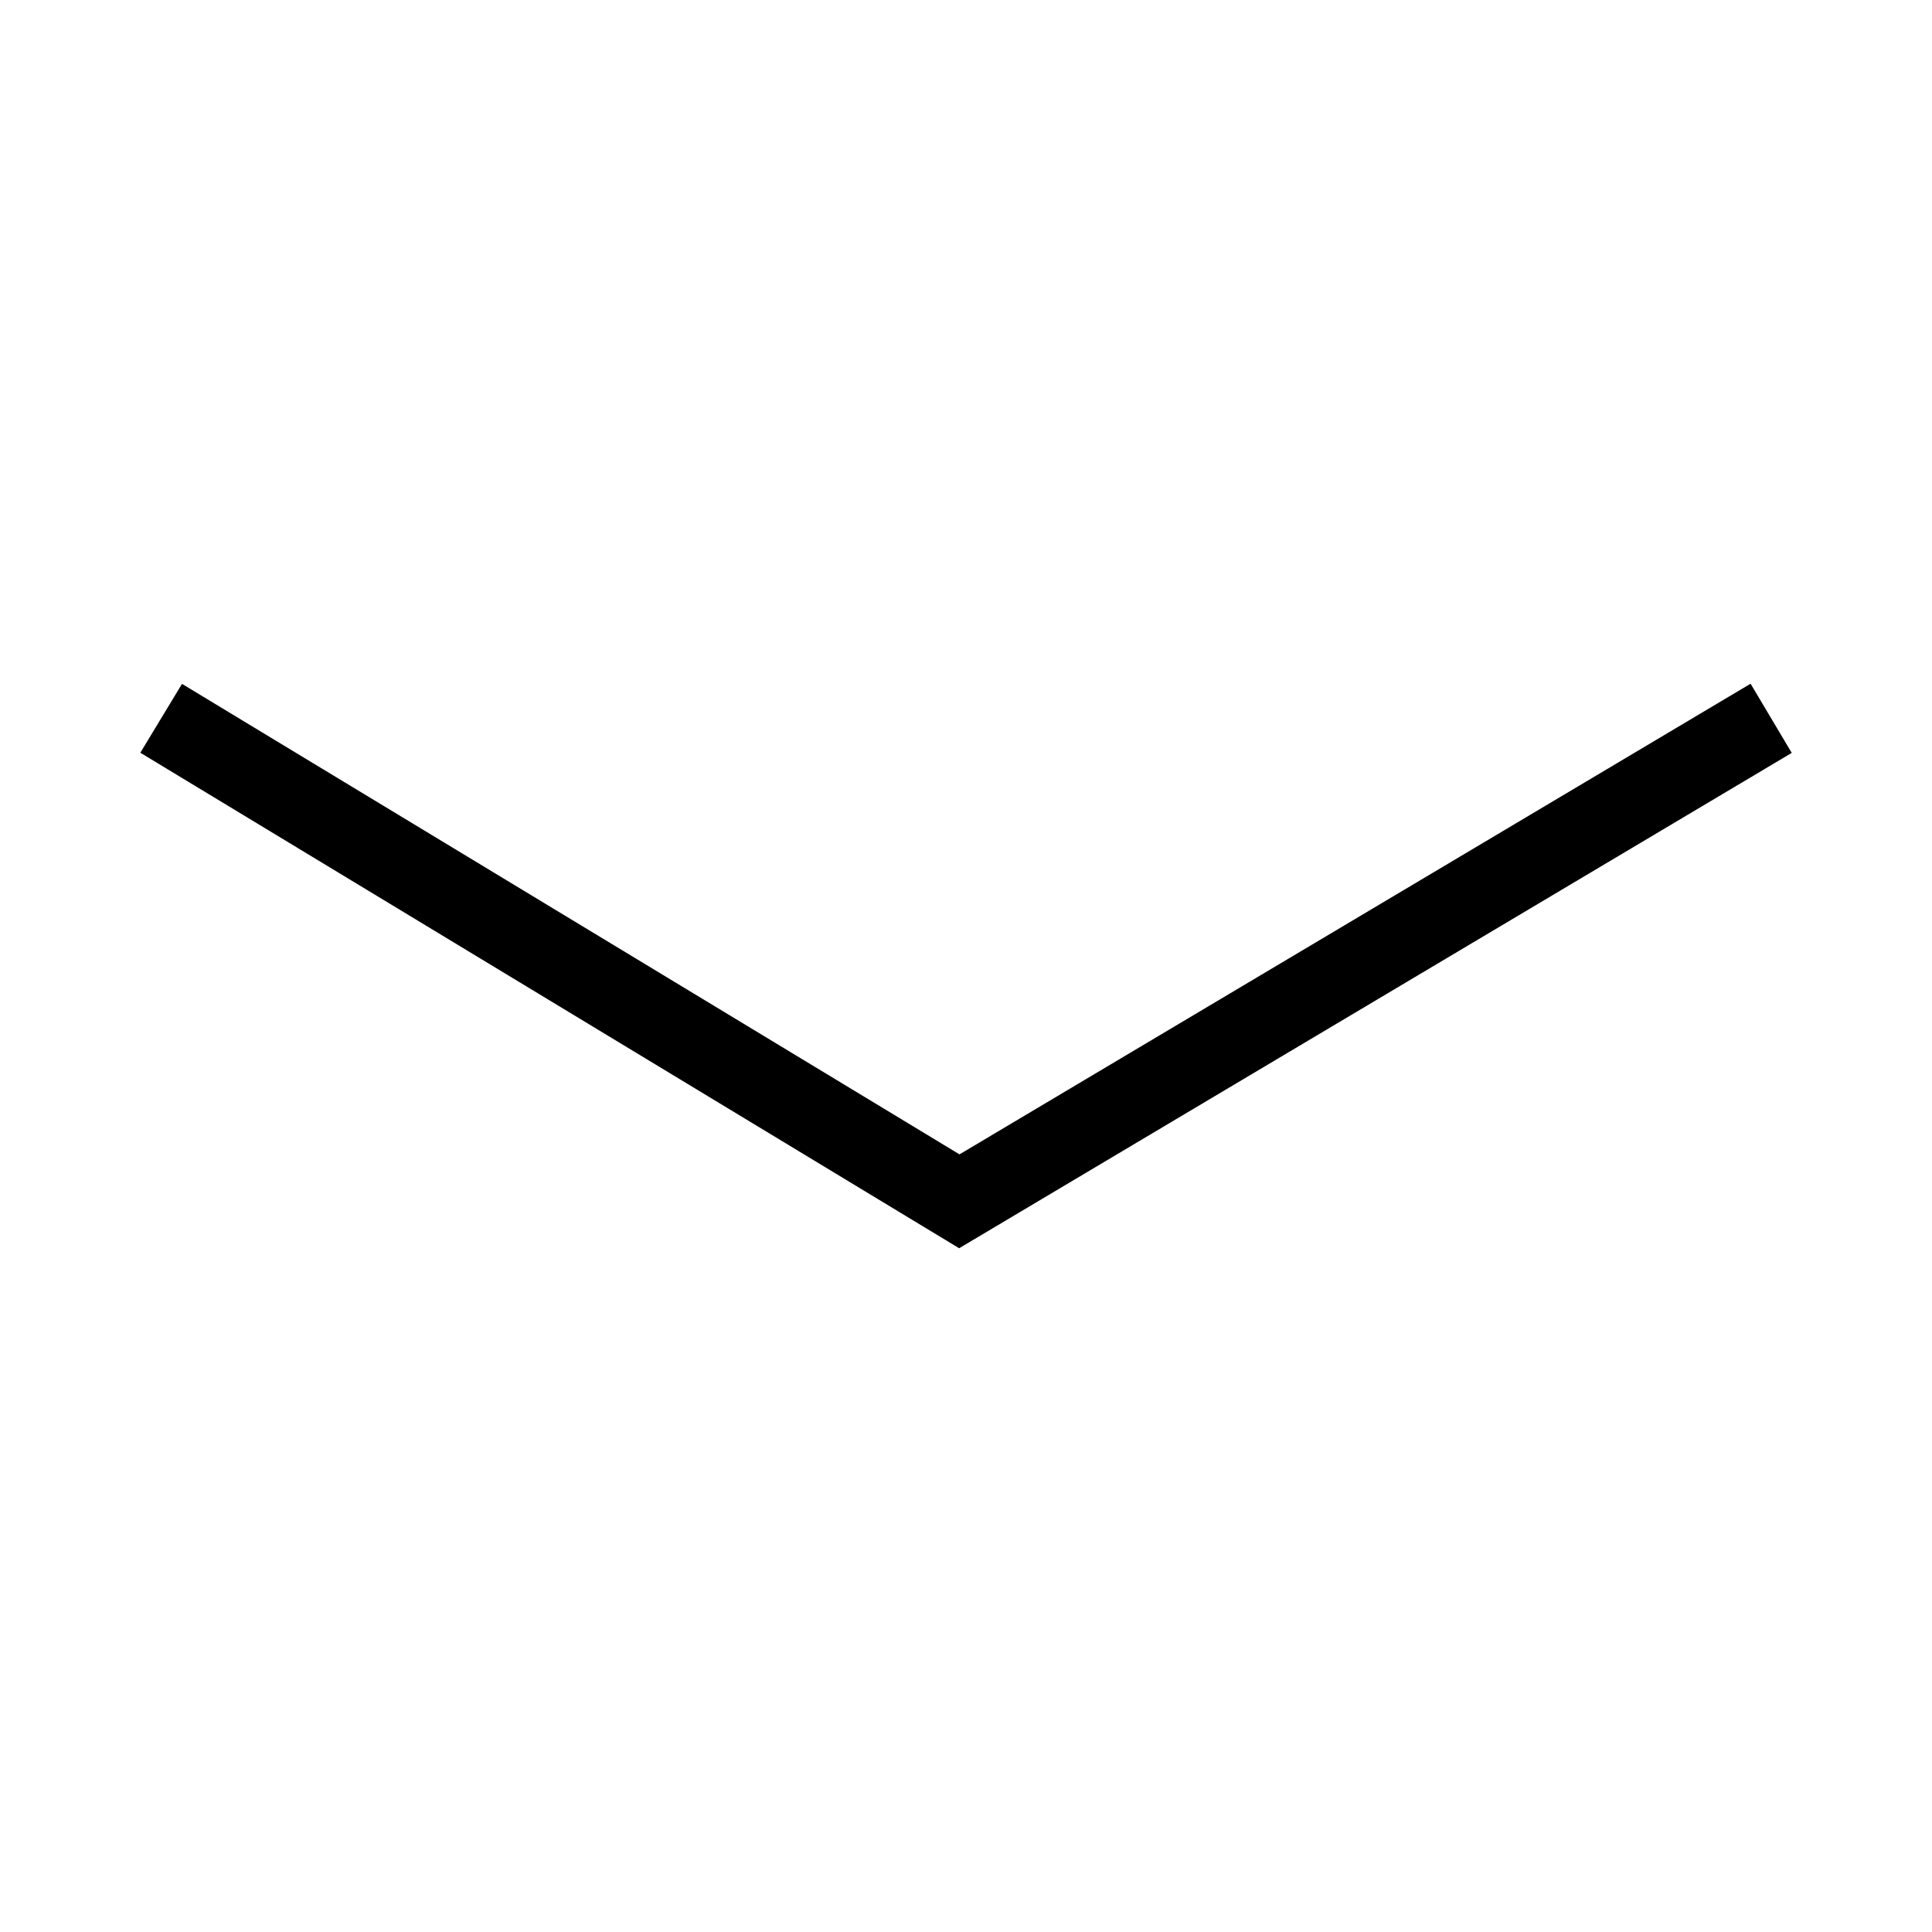
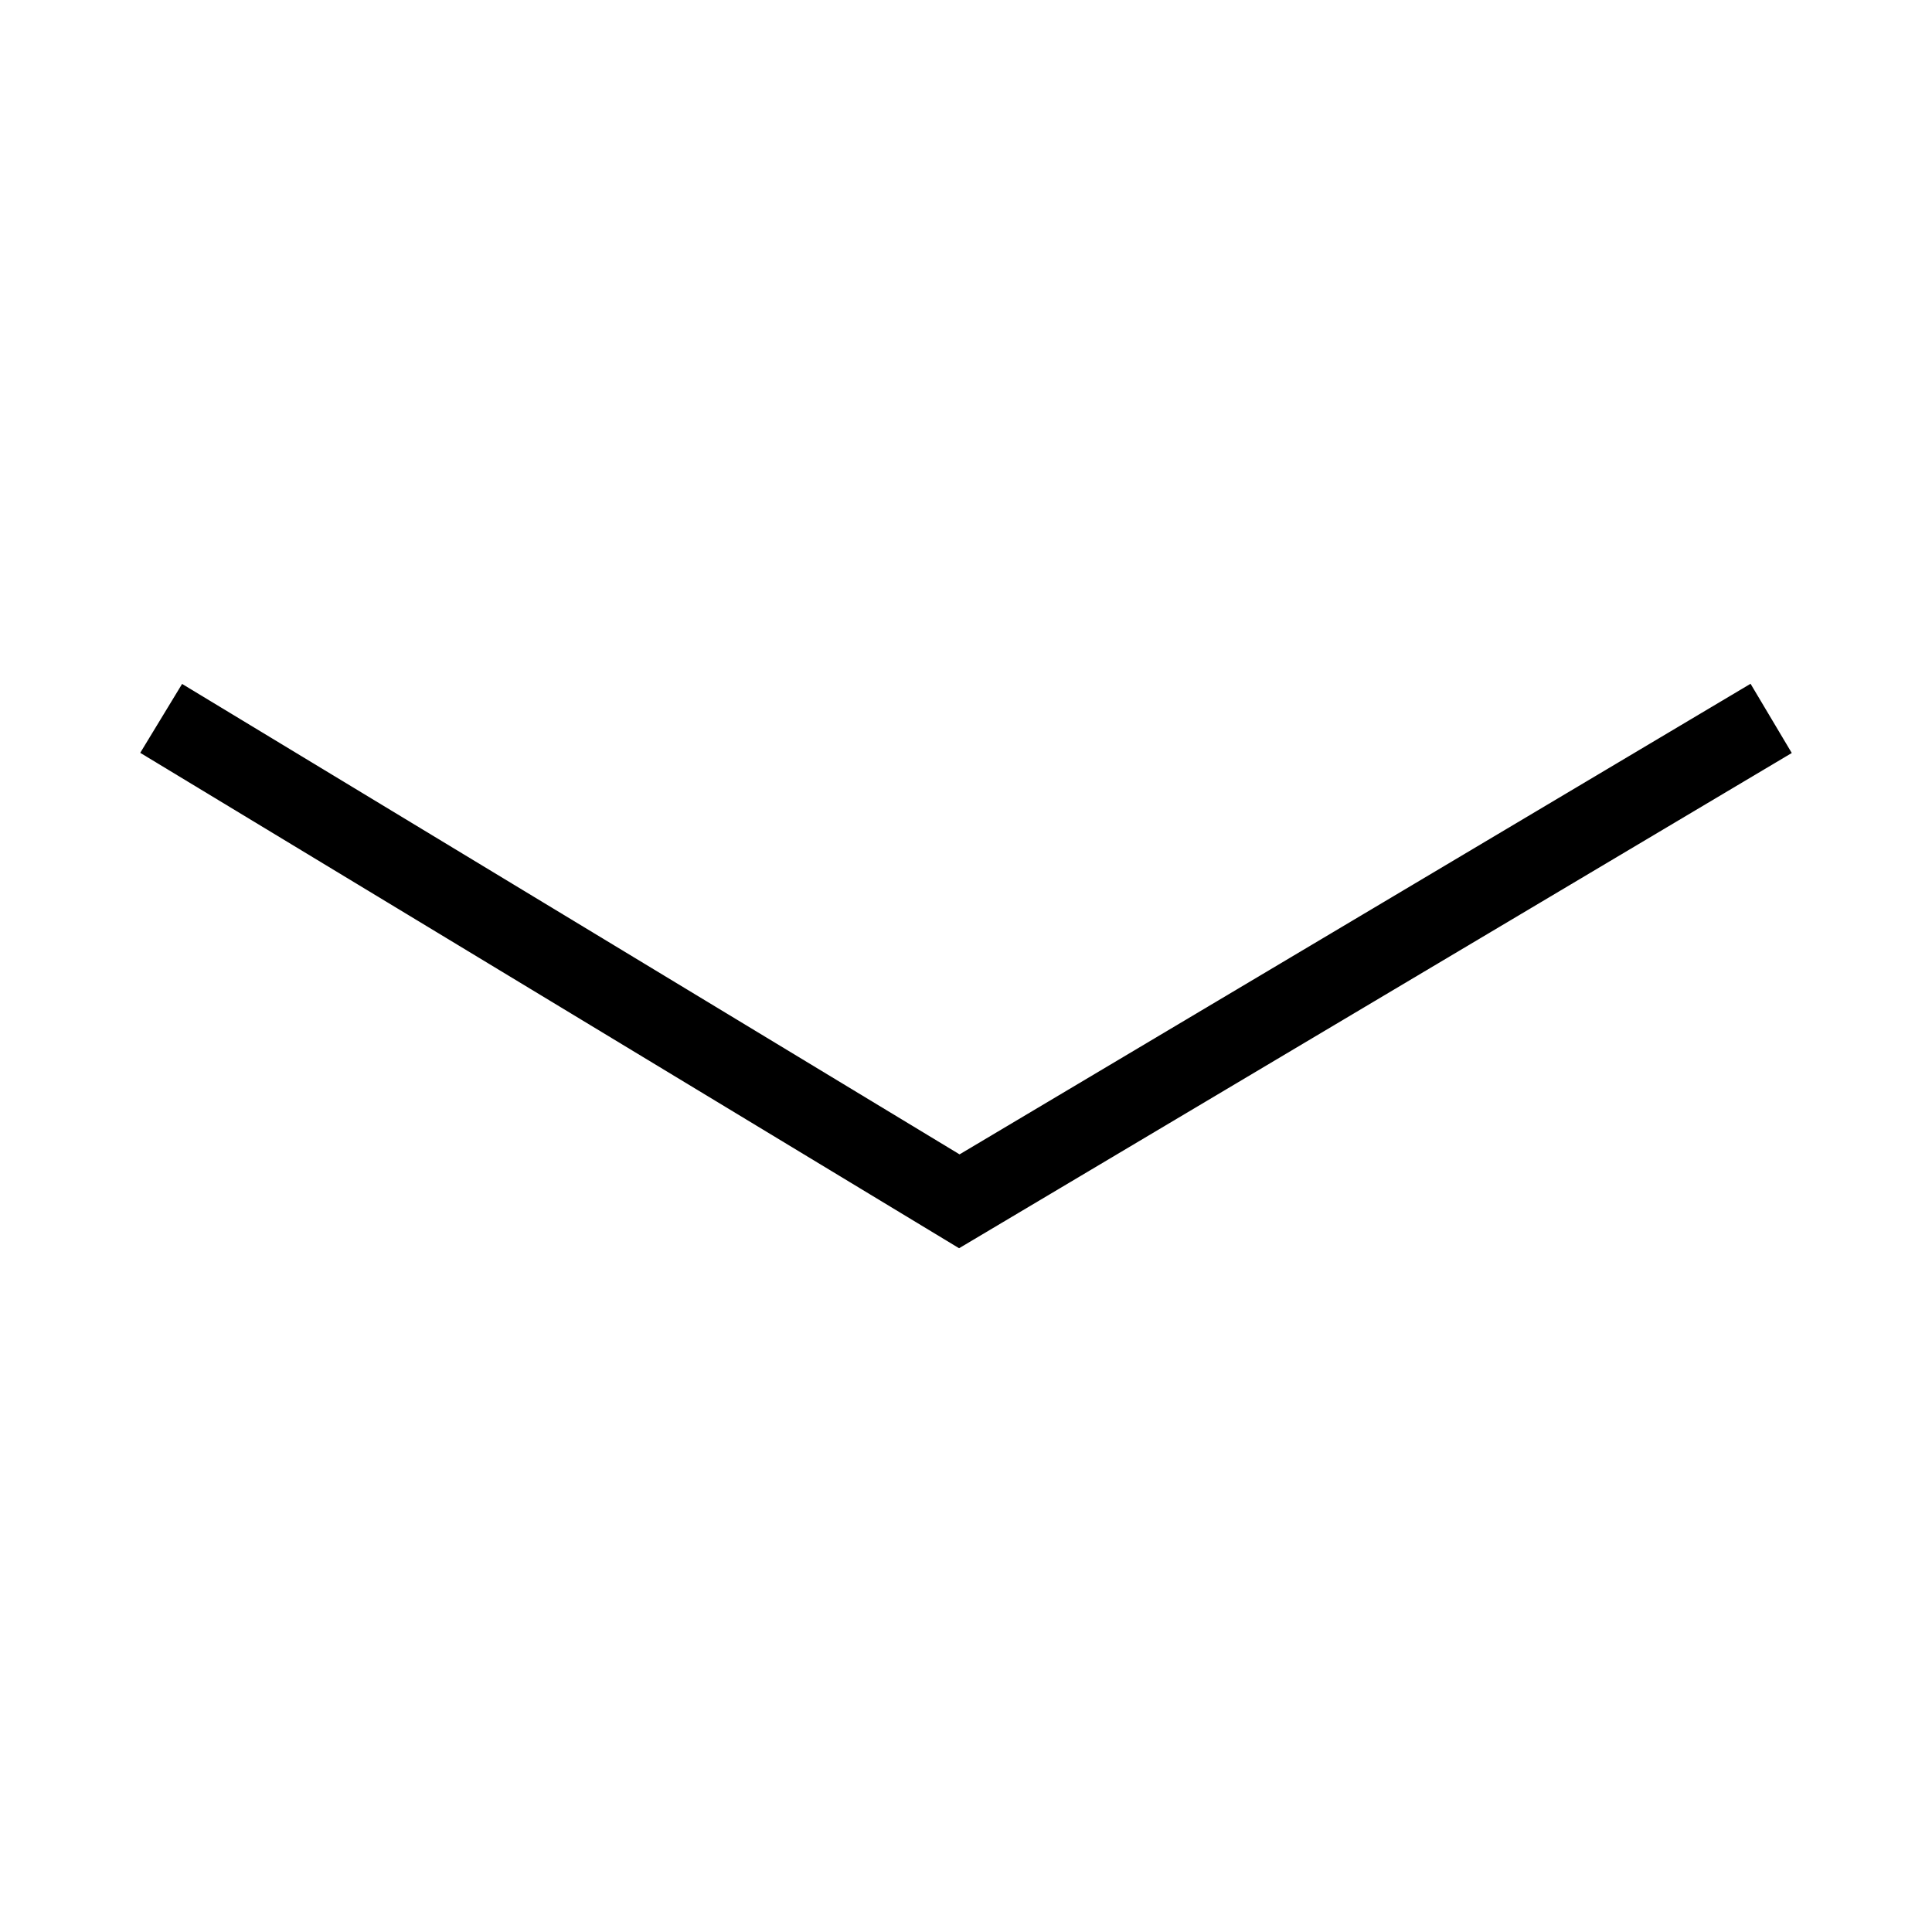
- <svg xmlns="http://www.w3.org/2000/svg" version="1.1" width="24" height="24" viewBox="0 0 24 24">
-   <path fill="none" stroke="#000" stroke-width="1" stroke-miterlimit="4" stroke-linecap="butt" stroke-linejoin="miter" d="M2.002 8.923l9.915 6 10.085-6" />
+ <svg xmlns="http://www.w3.org/2000/svg" version="1.1" width="24" height="24" viewBox="0 0 24 24" id="svg2">
+   <defs id="defs8" />
+   <path style="color:#000000;font-style:normal;font-variant:normal;font-weight:normal;font-stretch:normal;font-size:medium;line-height:normal;font-family:sans-serif;text-indent:0;text-align:start;text-decoration:none;text-decoration-line:none;text-decoration-style:solid;text-decoration-color:#000000;letter-spacing:normal;word-spacing:normal;text-transform:none;direction:ltr;block-progression:tb;writing-mode:lr-tb;baseline-shift:baseline;text-anchor:start;white-space:normal;clip-rule:nonzero;display:inline;overflow:visible;visibility:visible;opacity:1;isolation:auto;mix-blend-mode:normal;color-interpolation:sRGB;color-interpolation-filters:linearRGB;solid-color:#000000;solid-opacity:1;fill:#000000;fill-opacity:1;fill-rule:nonzero;stroke:none;stroke-width:1;stroke-linecap:butt;stroke-linejoin:miter;stroke-miterlimit:4;stroke-dasharray:none;stroke-dashoffset:0;stroke-opacity:1;color-rendering:auto;image-rendering:auto;shape-rendering:auto;text-rendering:auto;enable-background:accumulate" d="M 21.746,8.494 11.92,14.34 2.262,8.496 1.742,9.352 11.914,15.506 22.258,9.354 21.746,8.494 Z" id="path4" />
</svg>
